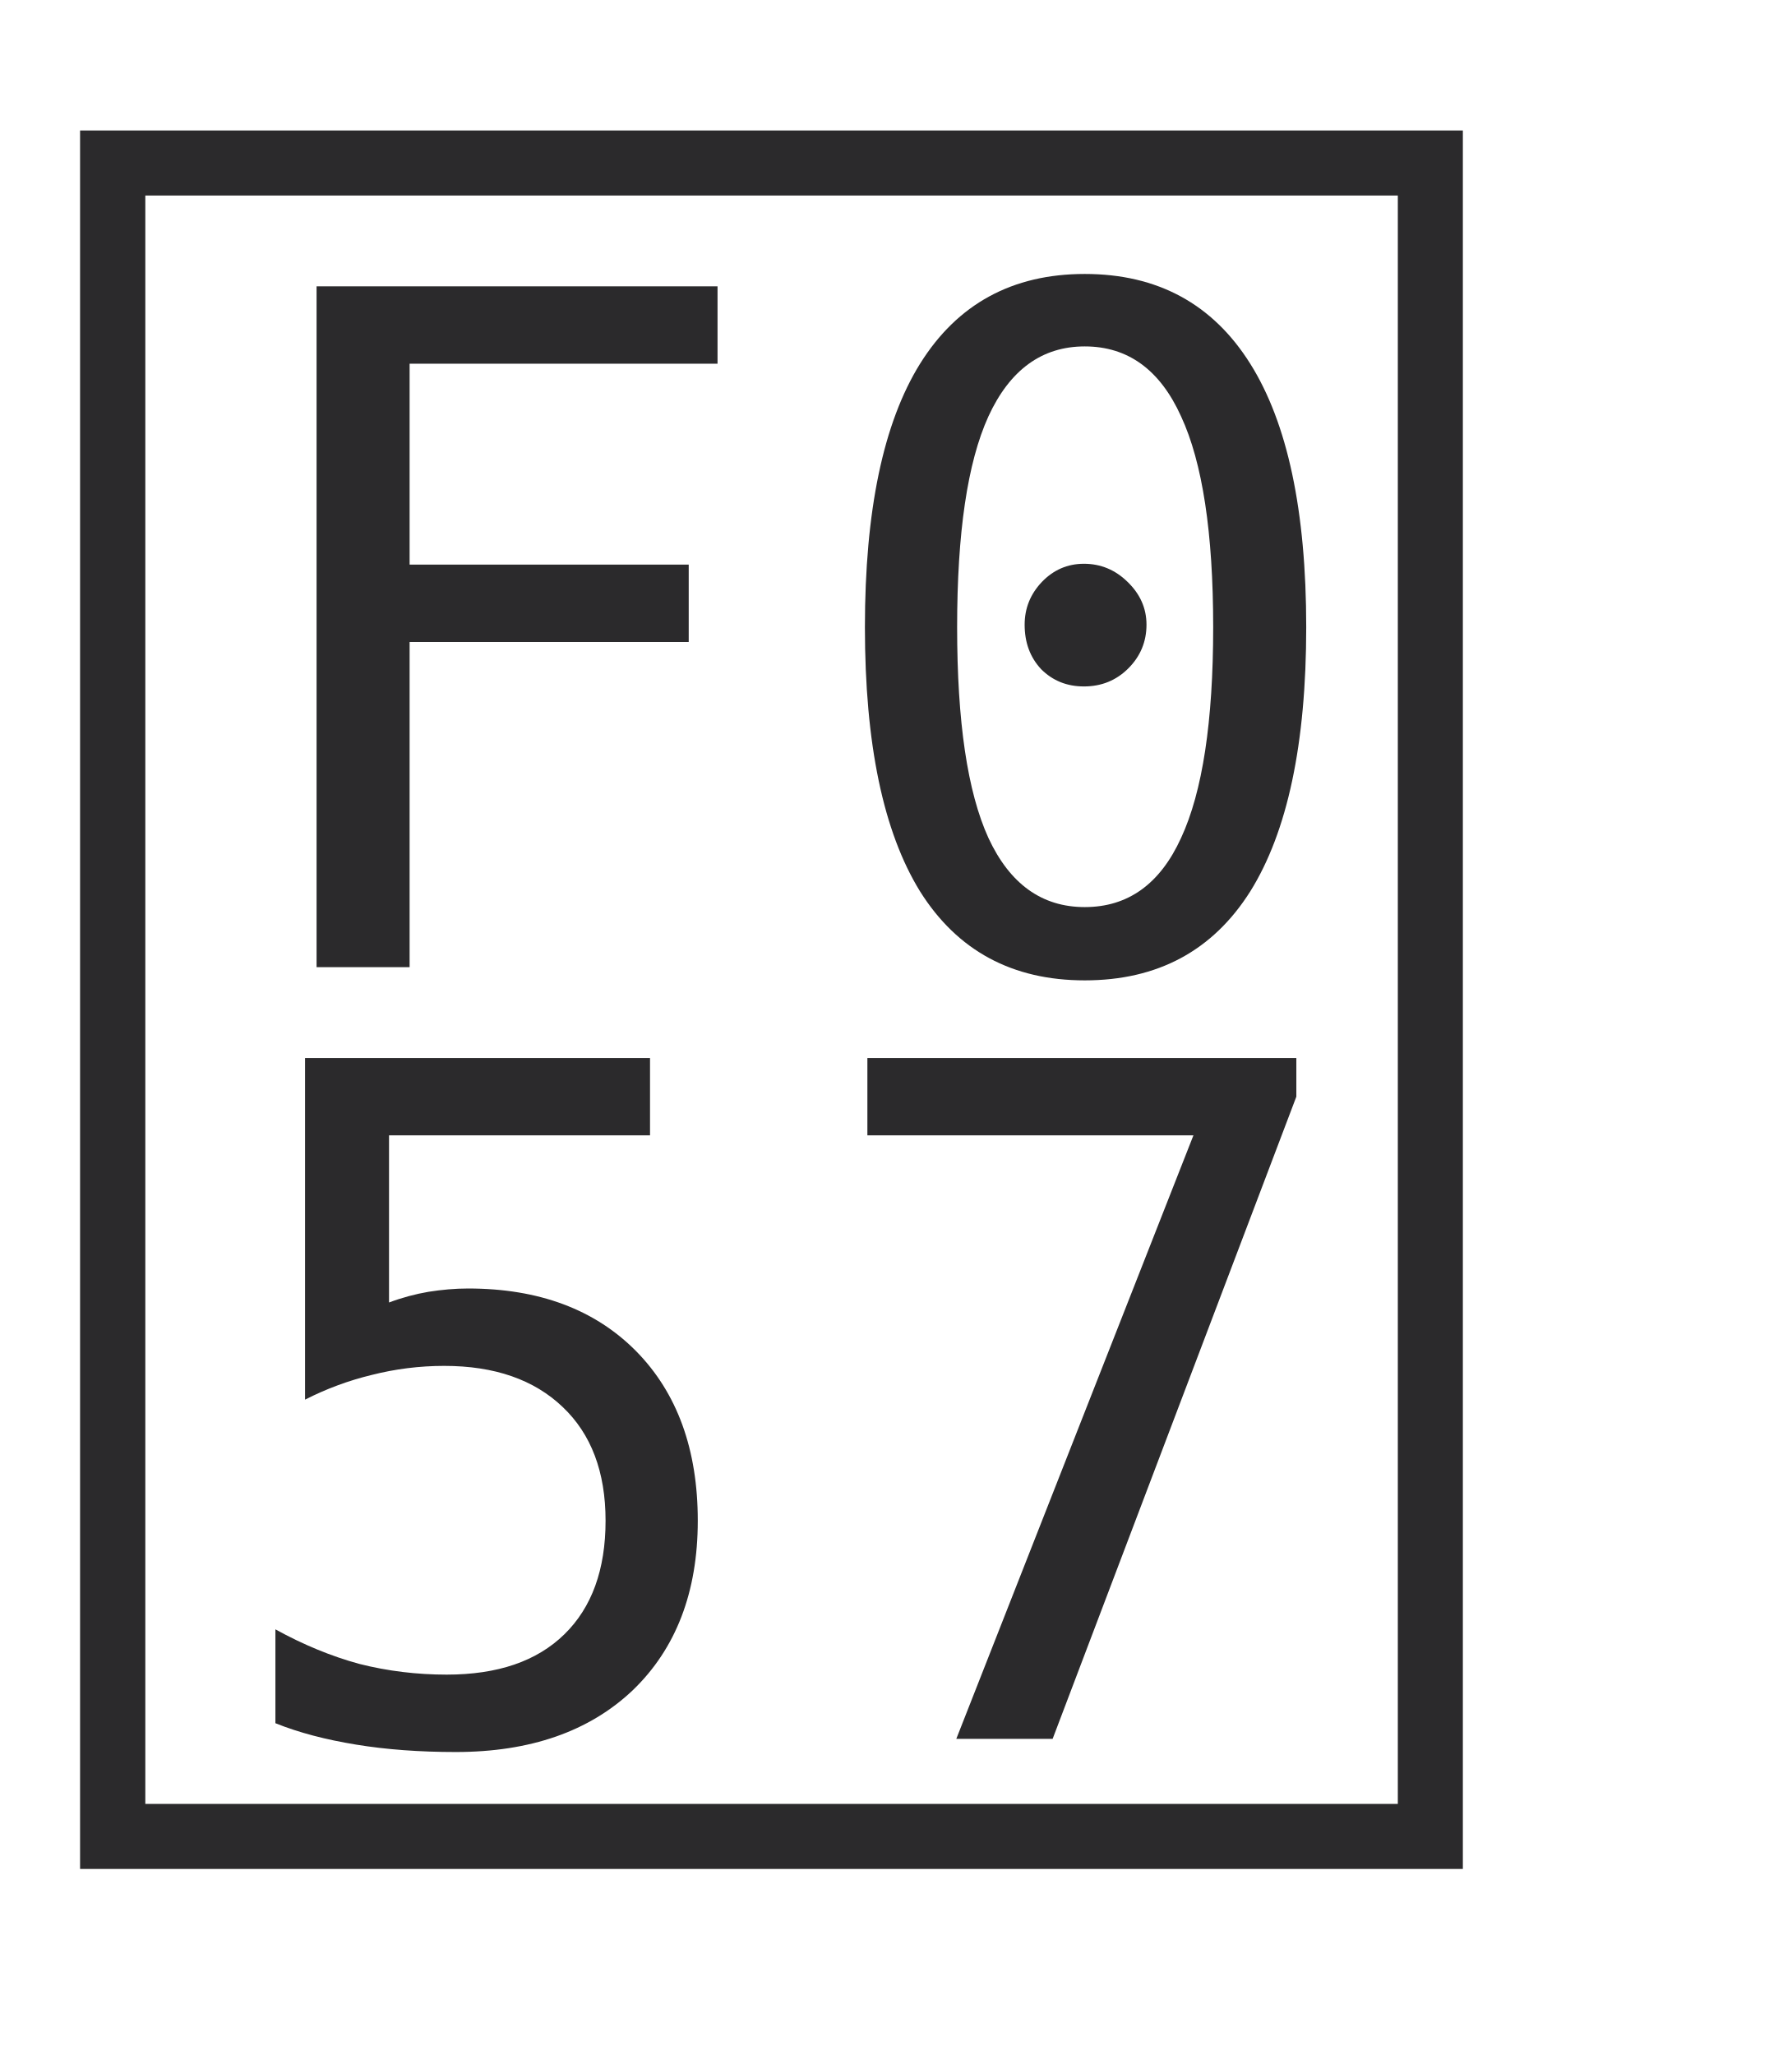
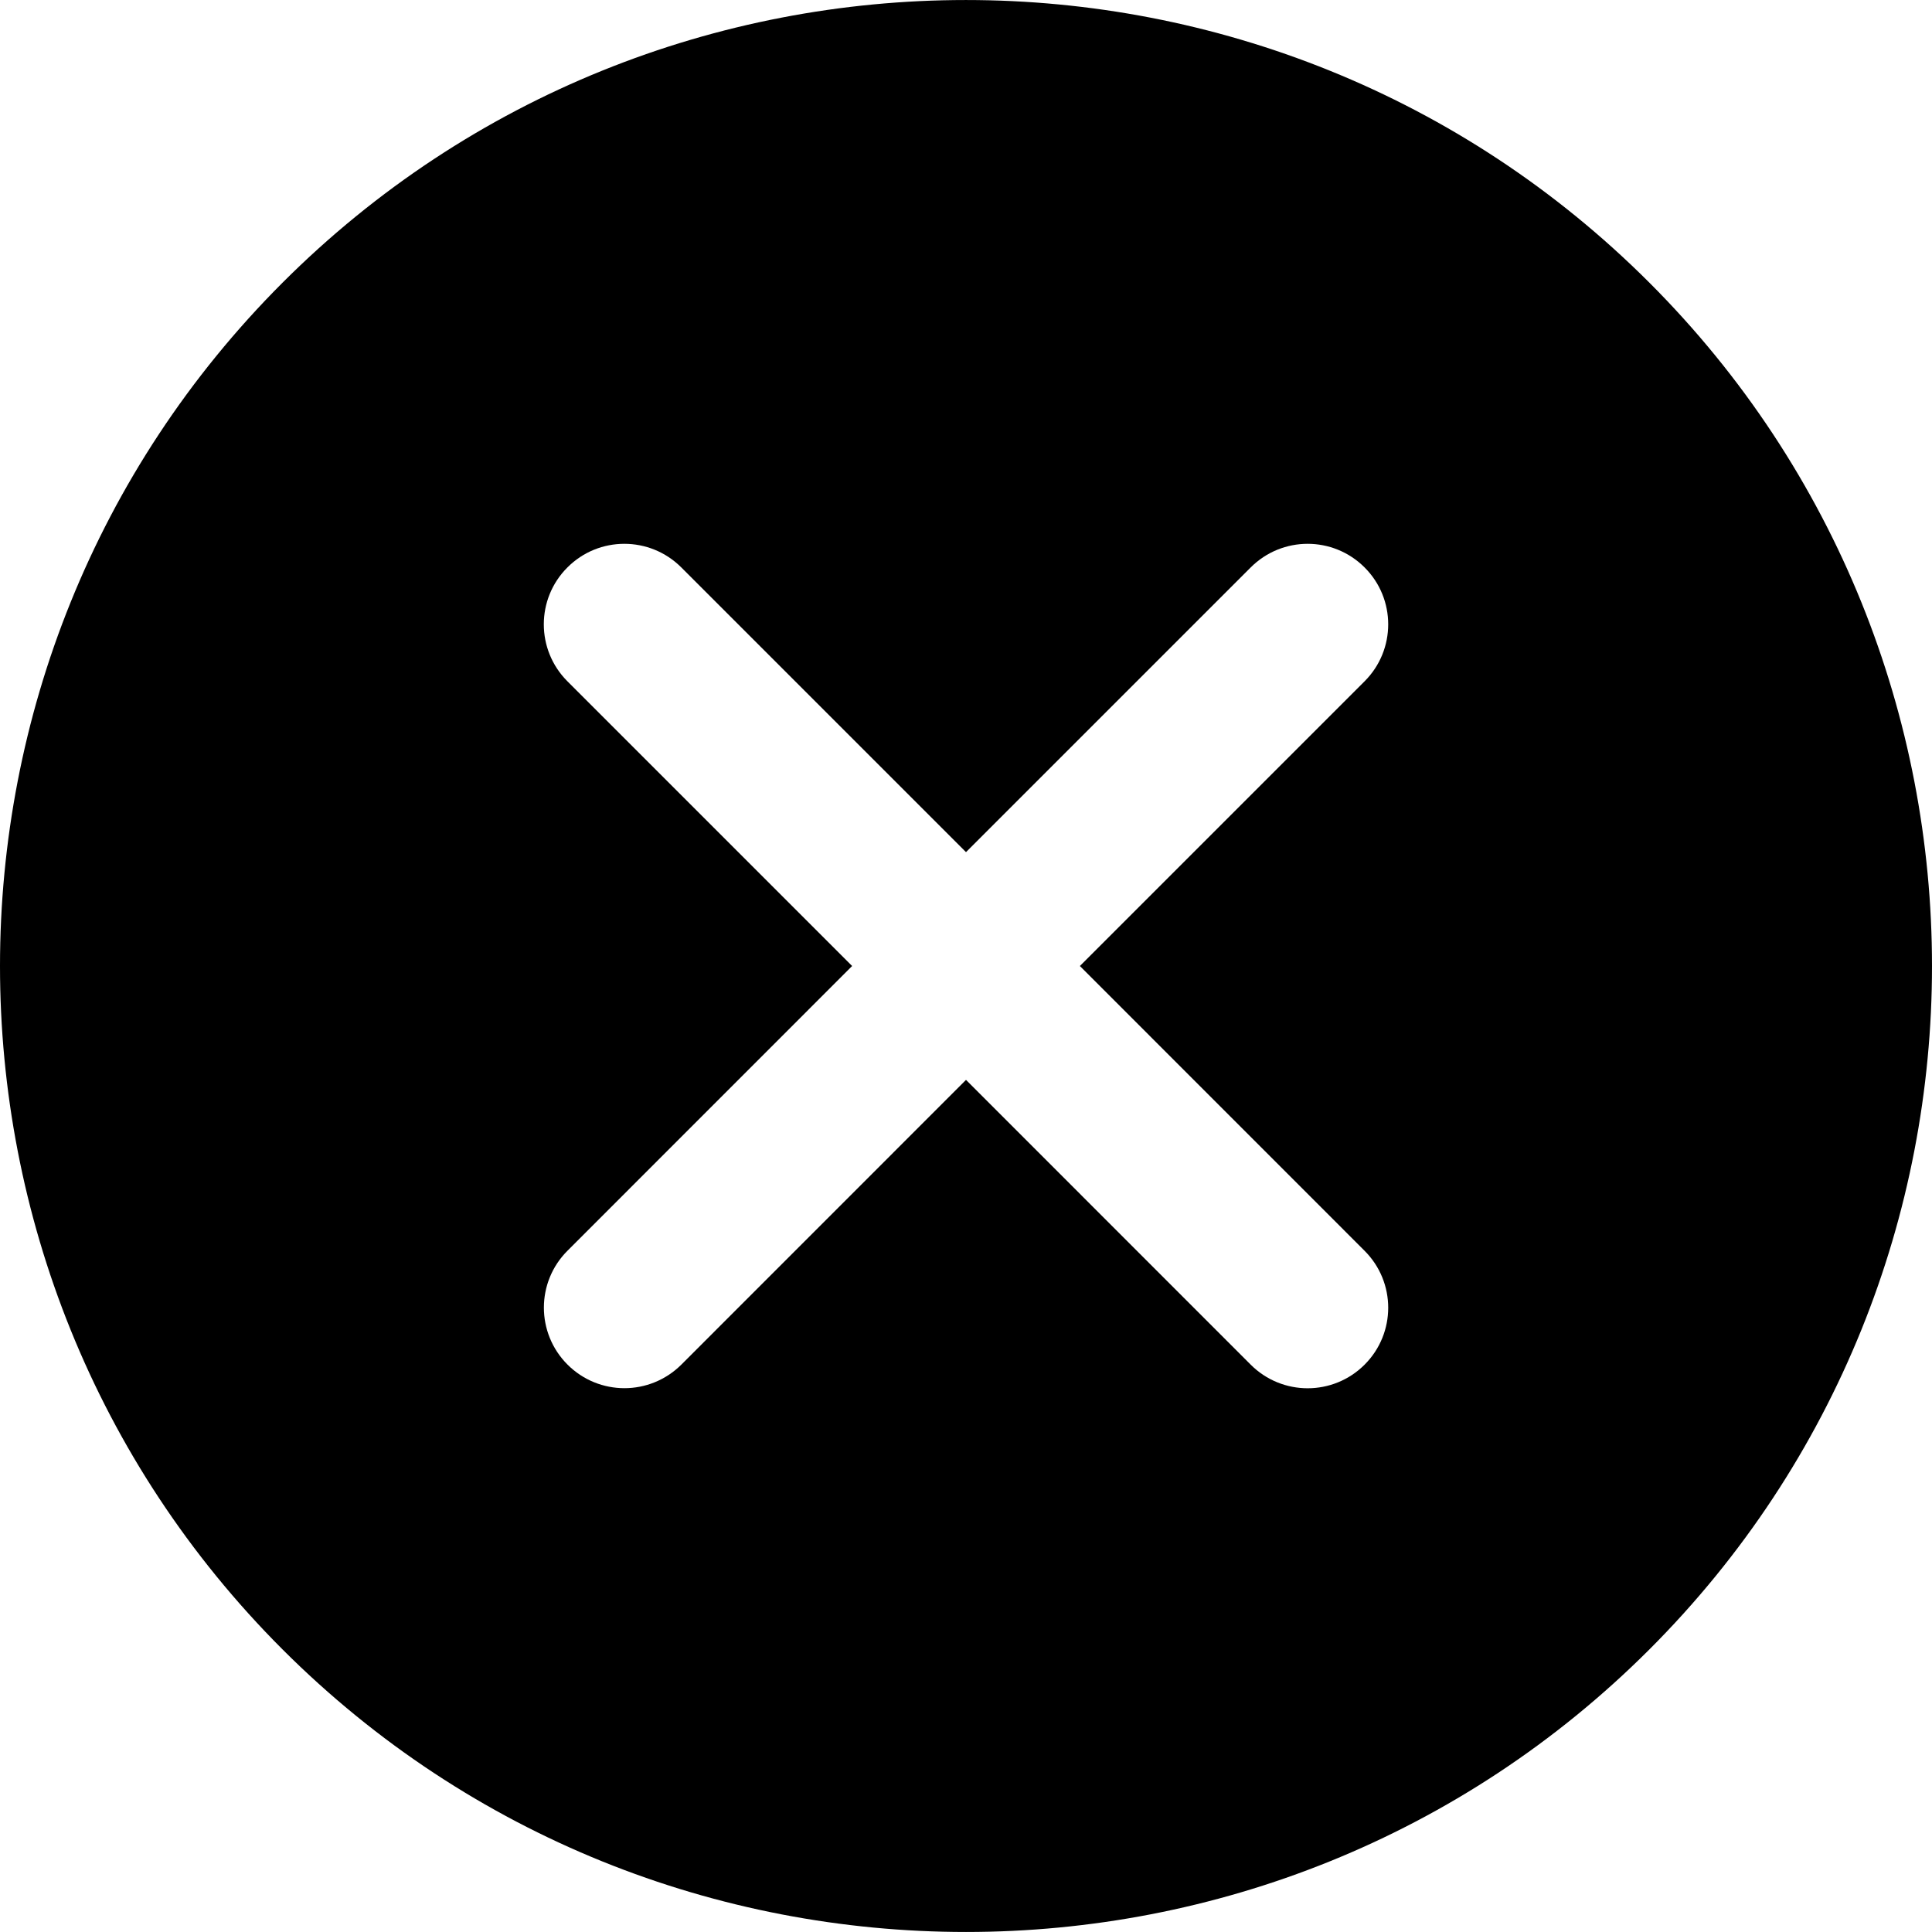
- <svg xmlns="http://www.w3.org/2000/svg" width="34" height="39" viewBox="0 0 34 39">
-   <g id="button" transform="translate(-1273 -137)">
-     <text id="close" transform="translate(1290 170)" fill="#2b2a2c" font-size="39" font-family="FontAwesome" letter-spacing="0.05em">
-       <tspan x="-16.714" y="0"></tspan>
-     </text>
+ <svg xmlns="http://www.w3.org/2000/svg" version="1.1" id="Capa_1" x="0px" y="0px" viewBox="0 0 511.76 511.76" style="enable-background:new 0 0 511.76 511.76;" xml:space="preserve">
+   <g>
+     <g>
+       <path d="M436.896,74.869c-99.84-99.819-262.208-99.819-362.048,0c-99.797,99.819-99.797,262.229,0,362.048    c49.92,49.899,115.477,74.837,181.035,74.837s131.093-24.939,181.013-74.837C536.715,337.099,536.715,174.688,436.896,74.869z     M361.461,331.317c8.341,8.341,8.341,21.824,0,30.165c-4.16,4.16-9.621,6.251-15.083,6.251c-5.461,0-10.923-2.091-15.083-6.251    l-75.413-75.435l-75.392,75.413c-4.181,4.16-9.643,6.251-15.083,6.251c-5.461,0-10.923-2.091-15.083-6.251    c-8.341-8.341-8.341-21.845,0-30.165l75.392-75.413l-75.413-75.413c-8.341-8.341-8.341-21.845,0-30.165    c8.32-8.341,21.824-8.341,30.165,0l75.413,75.413l75.413-75.413c8.341-8.341,21.824-8.341,30.165,0    c8.341,8.32,8.341,21.824,0,30.165l-75.413,75.413L361.461,331.317z" />
+     </g>
  </g>
+   <g>
+ </g>
+   <g>
+ </g>
+   <g>
+ </g>
+   <g>
+ </g>
+   <g>
+ </g>
+   <g>
+ </g>
+   <g>
+ </g>
+   <g>
+ </g>
+   <g>
+ </g>
+   <g>
+ </g>
+   <g>
+ </g>
+   <g>
+ </g>
+   <g>
+ </g>
+   <g>
+ </g>
+   <g>
+ </g>
</svg>
